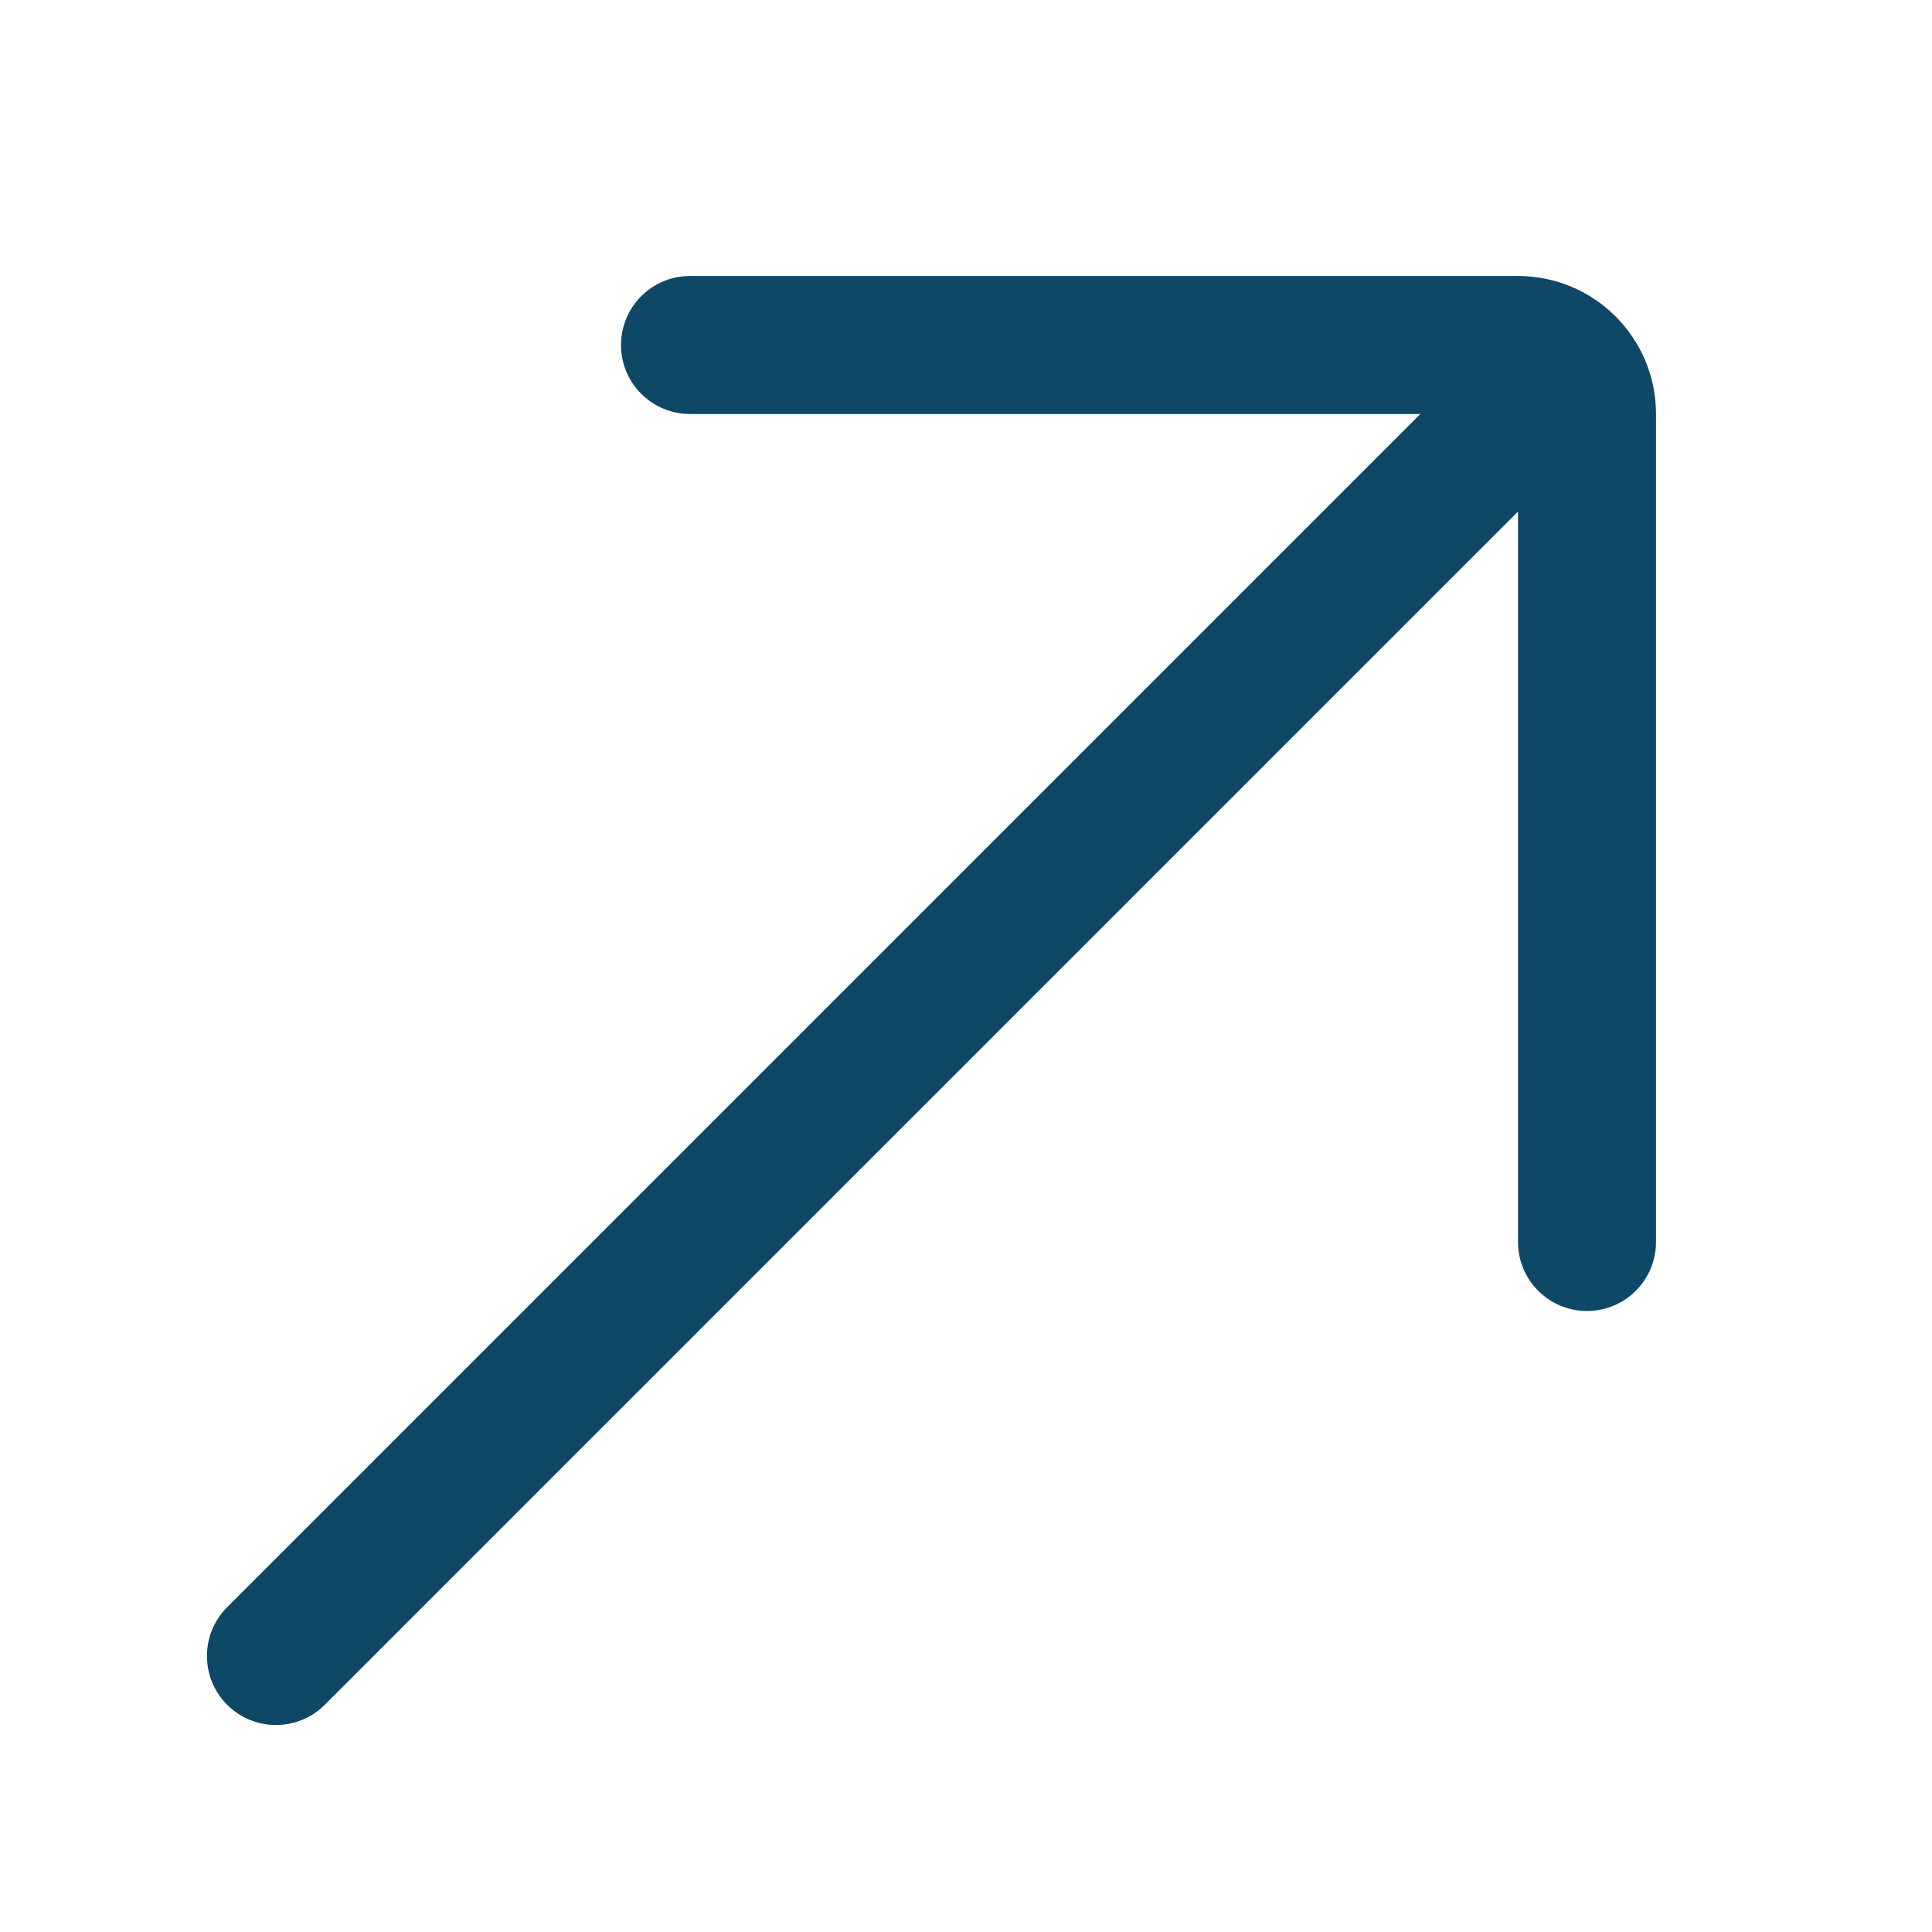
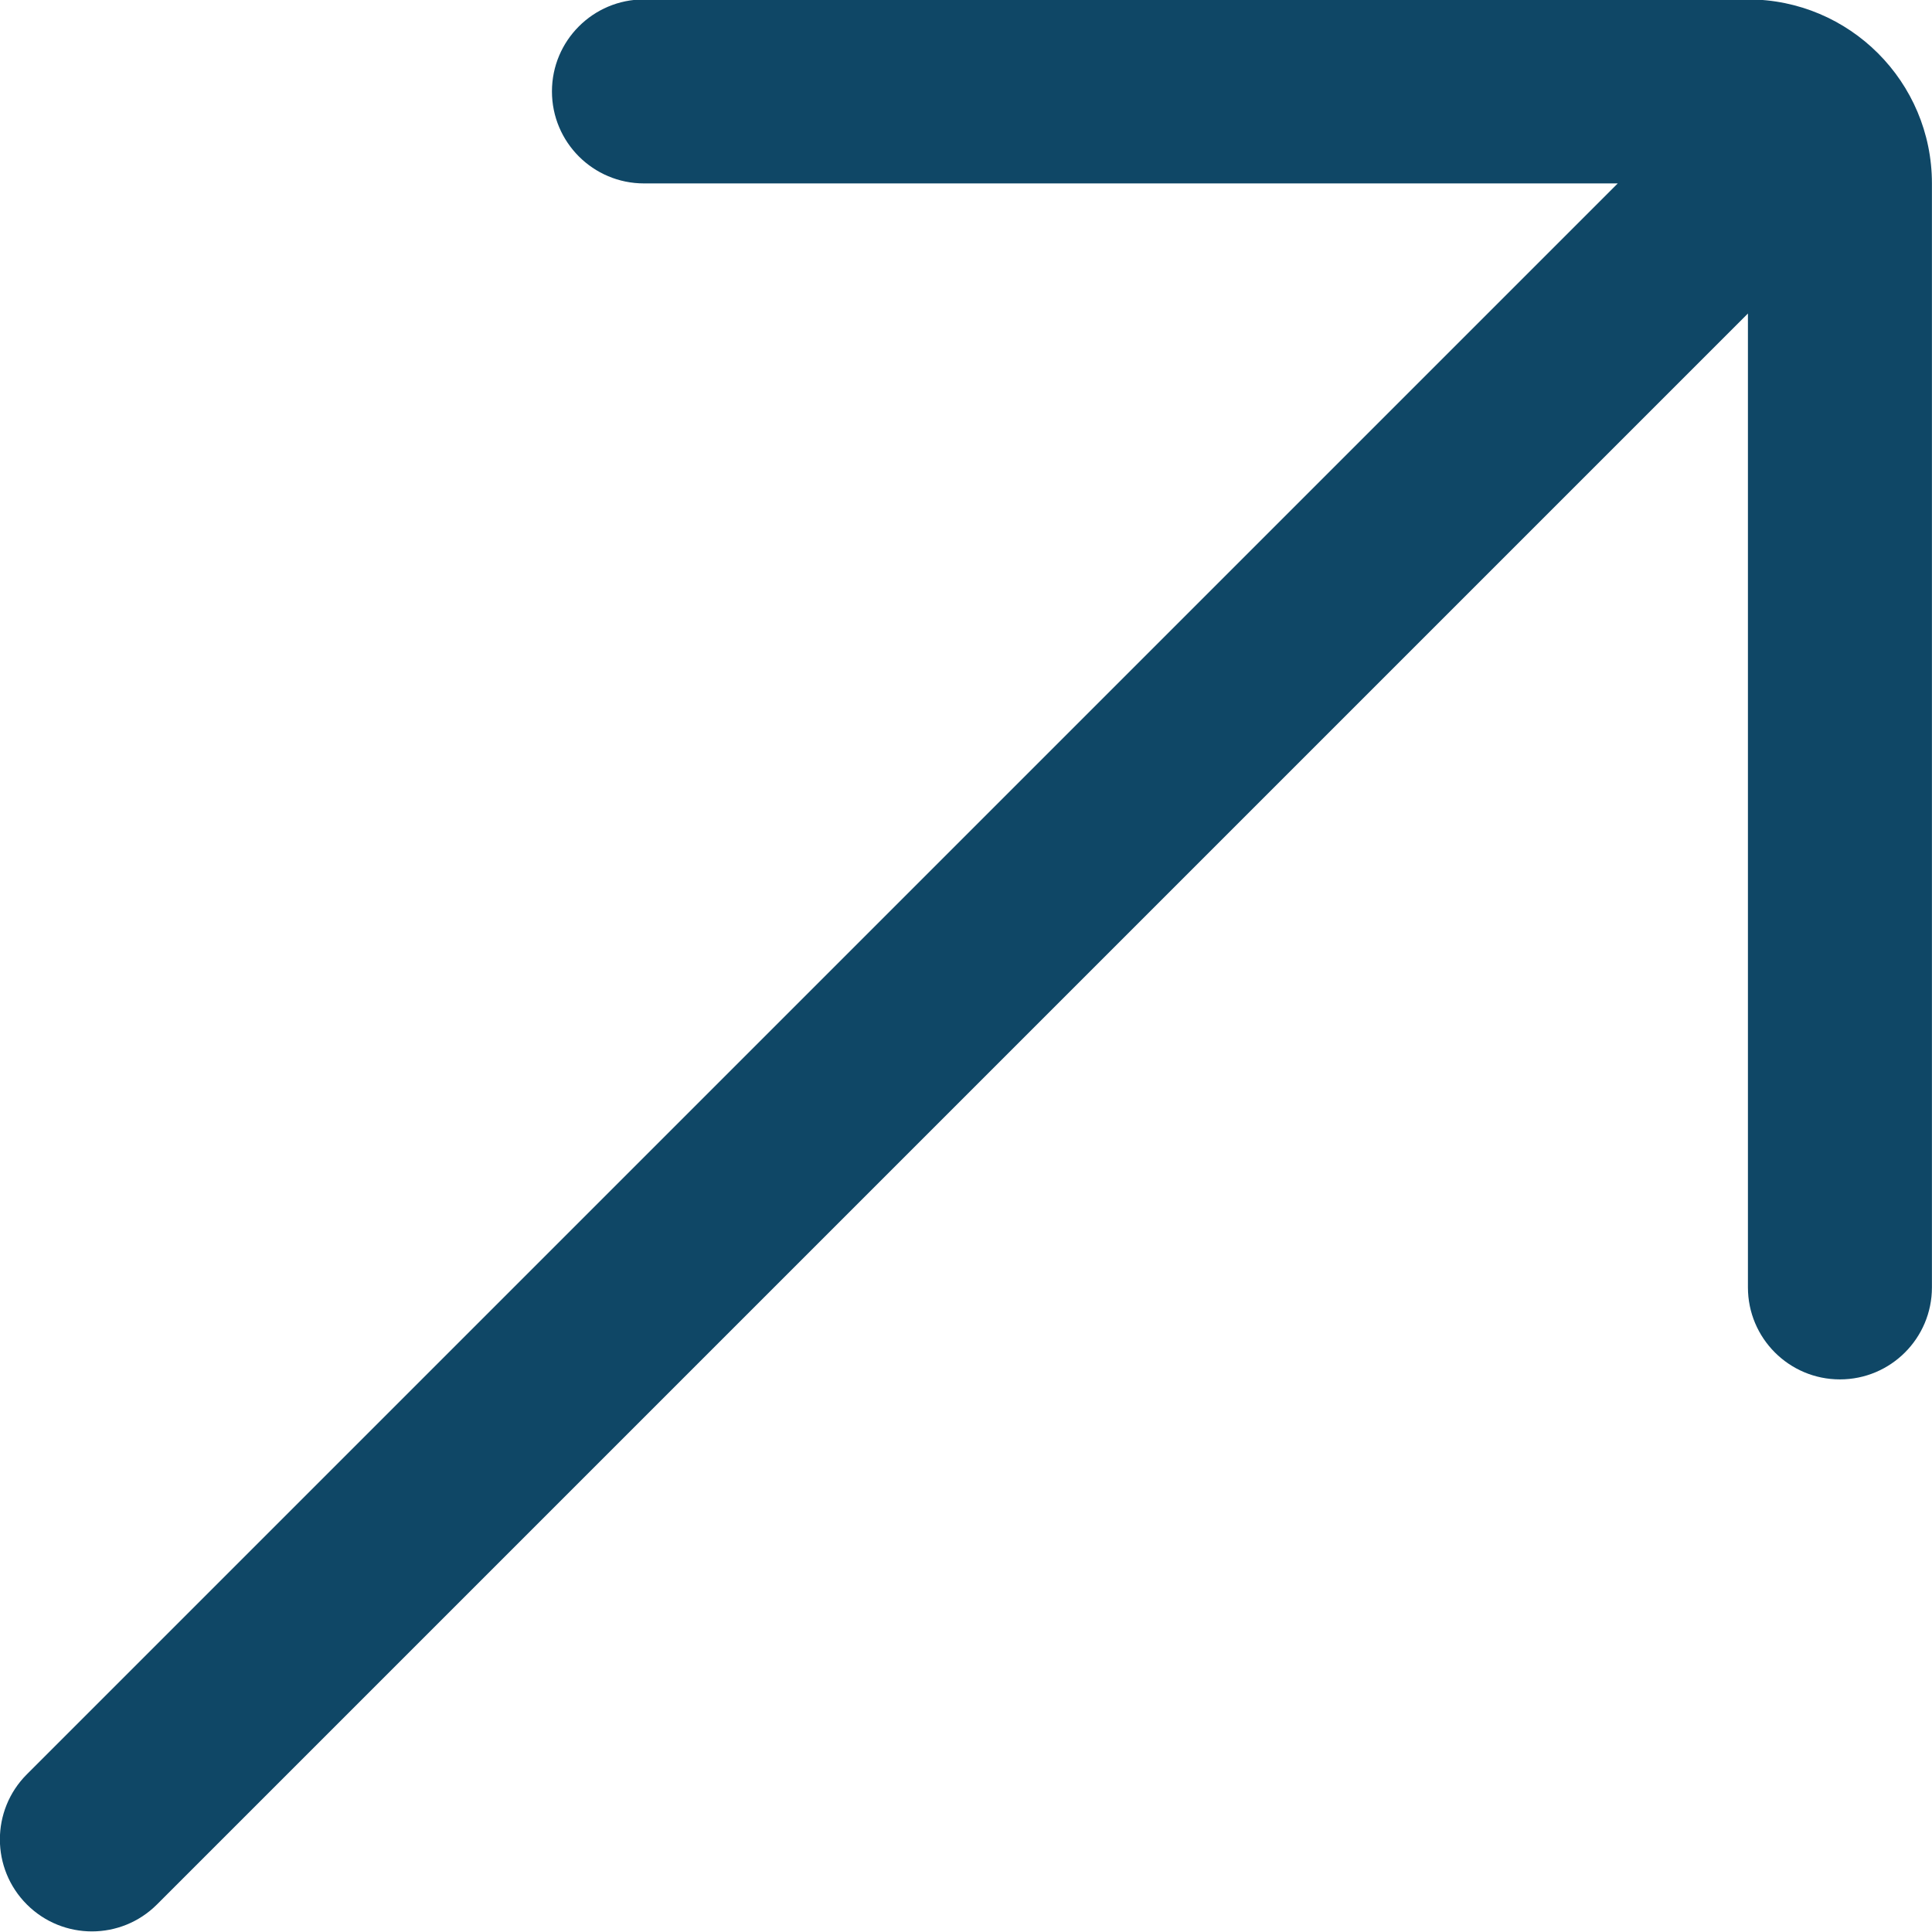
- <svg xmlns="http://www.w3.org/2000/svg" width="28" height="28" fill="none">
-   <path fill-rule="evenodd" clip-rule="evenodd" d="M22 18a1 1 0 102 0V6a2 2 0 00-2-2H10a1 1 0 100 2h10.585L3.292 23.293a1 1 0 101.415 1.414L22 7.414V18z" fill="#0F4766" />
+ <svg xmlns="http://www.w3.org/2000/svg" width="21.001" height="21" version="1.1" viewBox="0 0 5.556 5.556" xml:space="preserve">
+   <g transform="translate(-98.588 -142.26)">
+     <g transform="matrix(.26458 0 0 .26458 97.794 141.2)" fill="none">
+       <path d="m22 18a1 1 0 1 0 2 0v-12a2 2 0 0 0-2-2h-12a1 1 0 1 0 0 2h10.585l-17.293 17.293a1 1 0 1 0 1.415 1.414l17.293-17.293z" clip-rule="evenodd" fill="#0f4766" fill-rule="evenodd" />
+     </g>
+   </g>
</svg>
